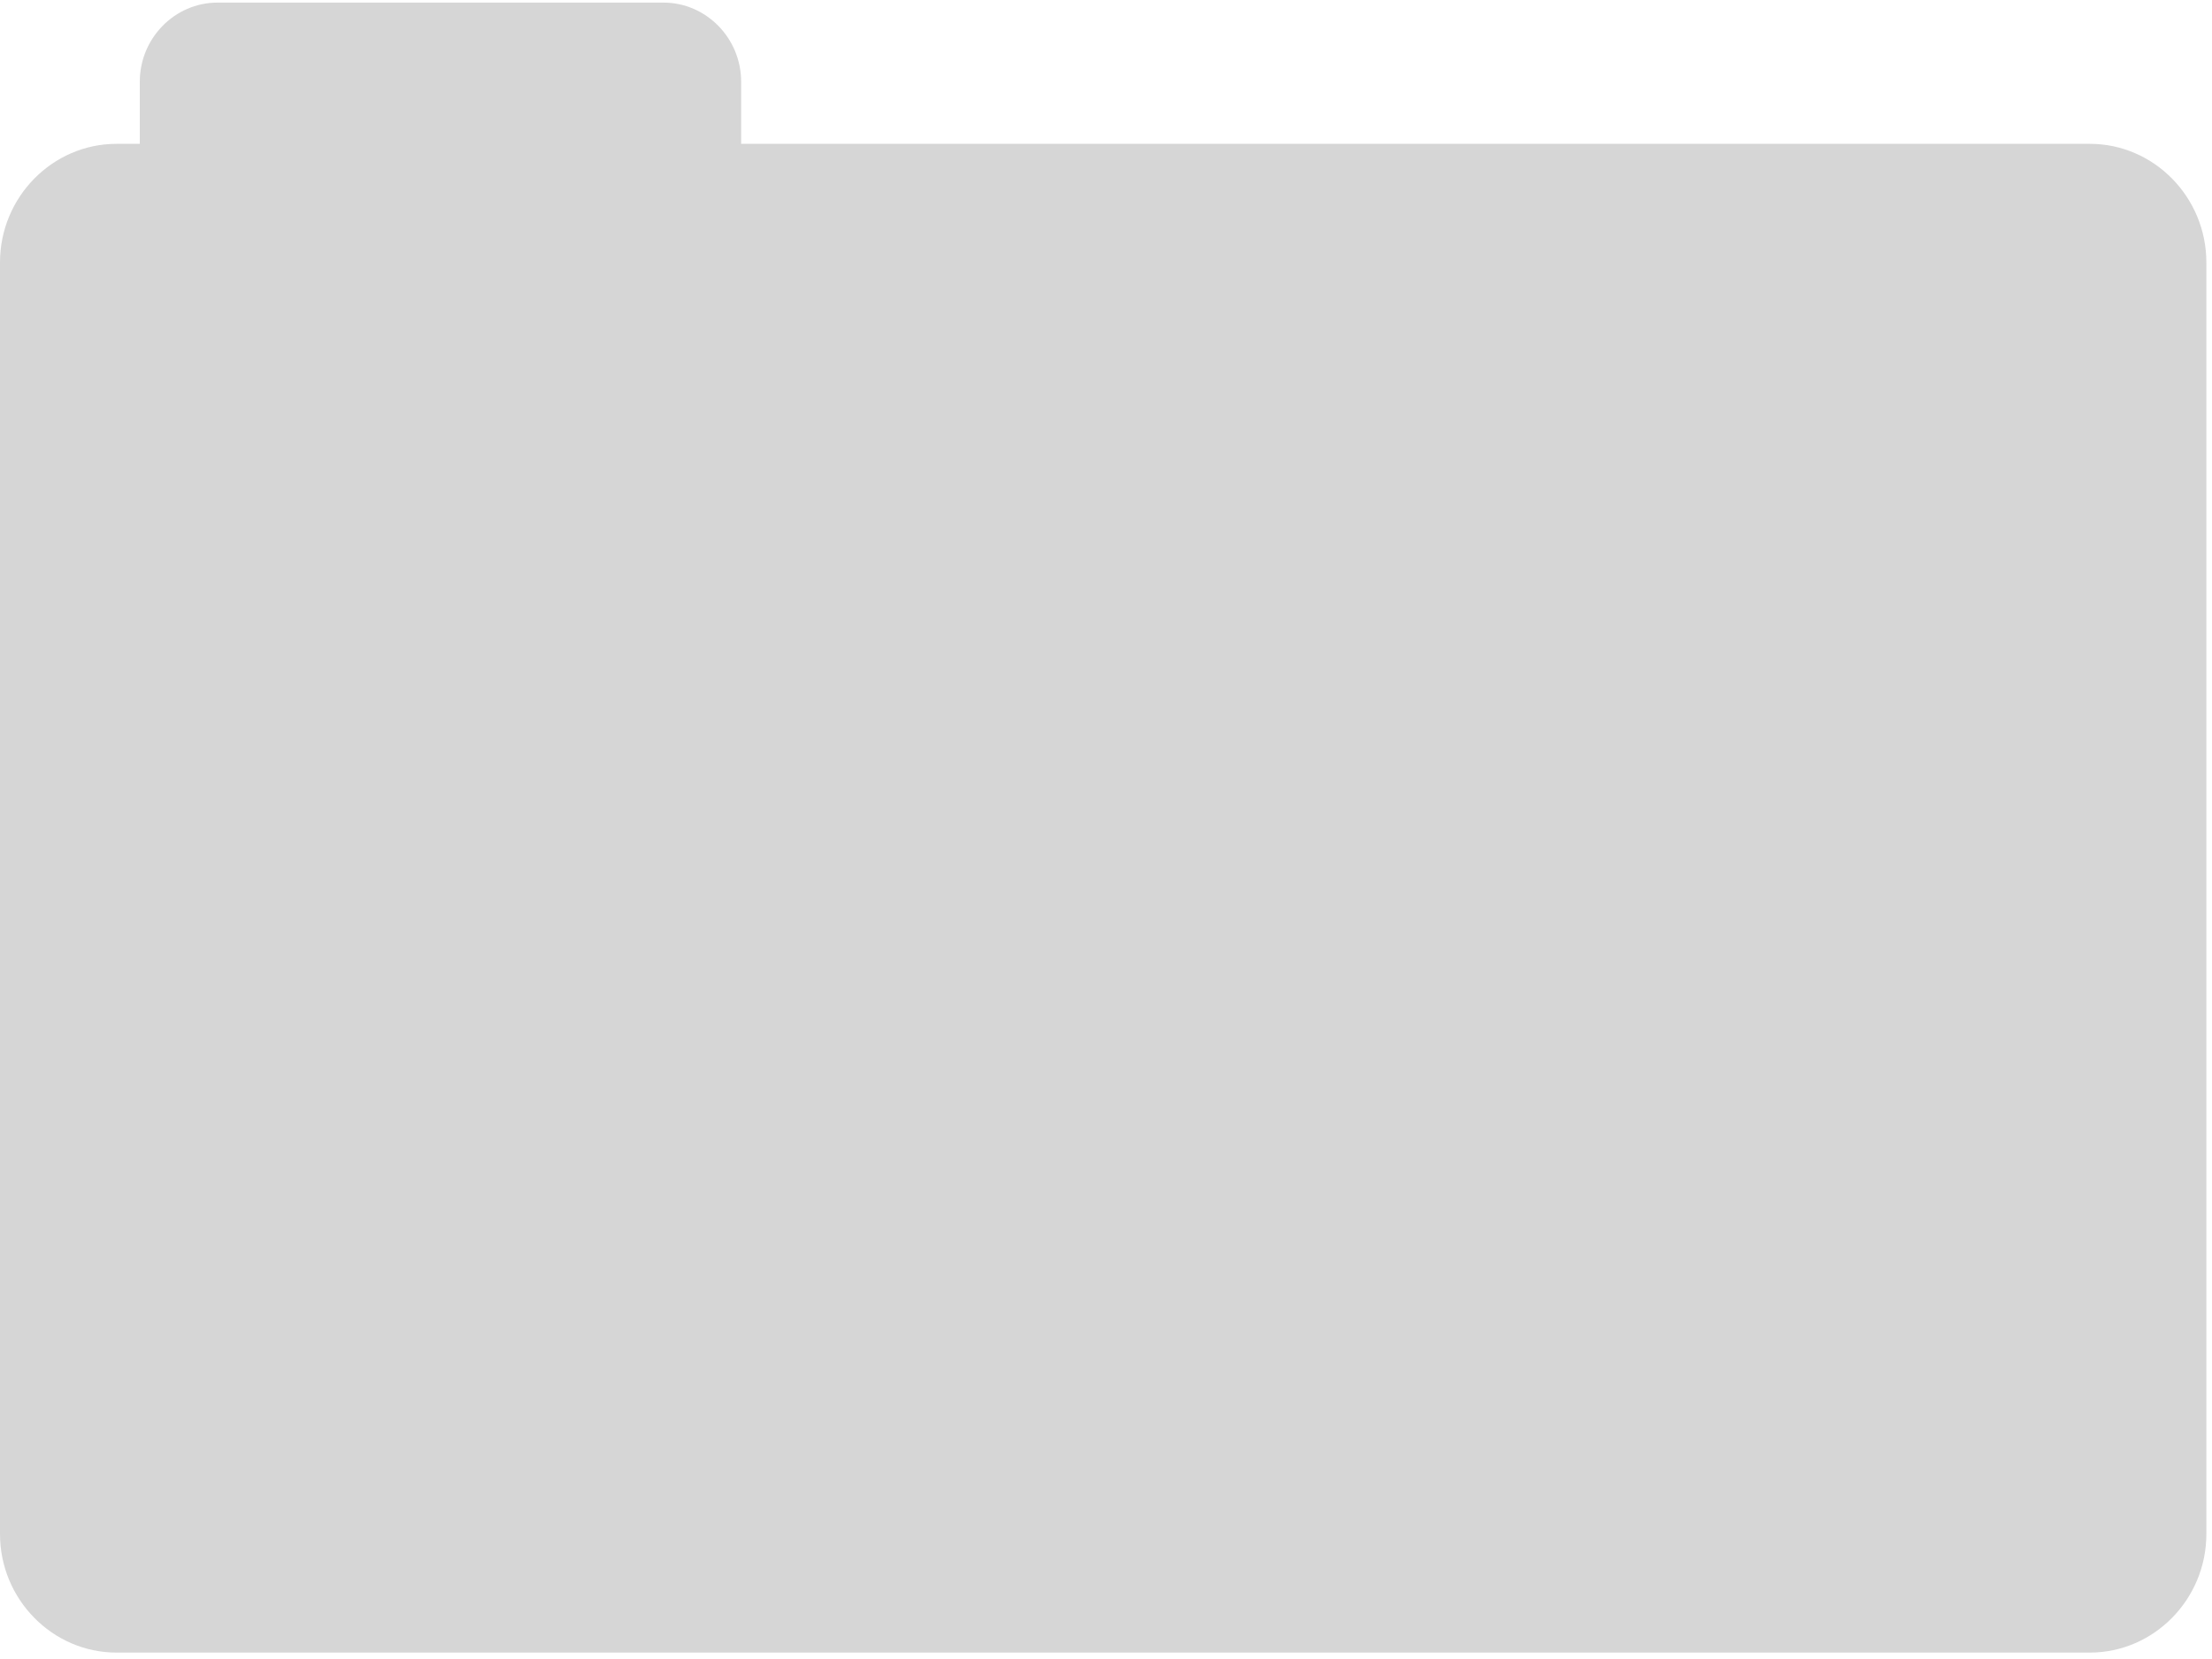
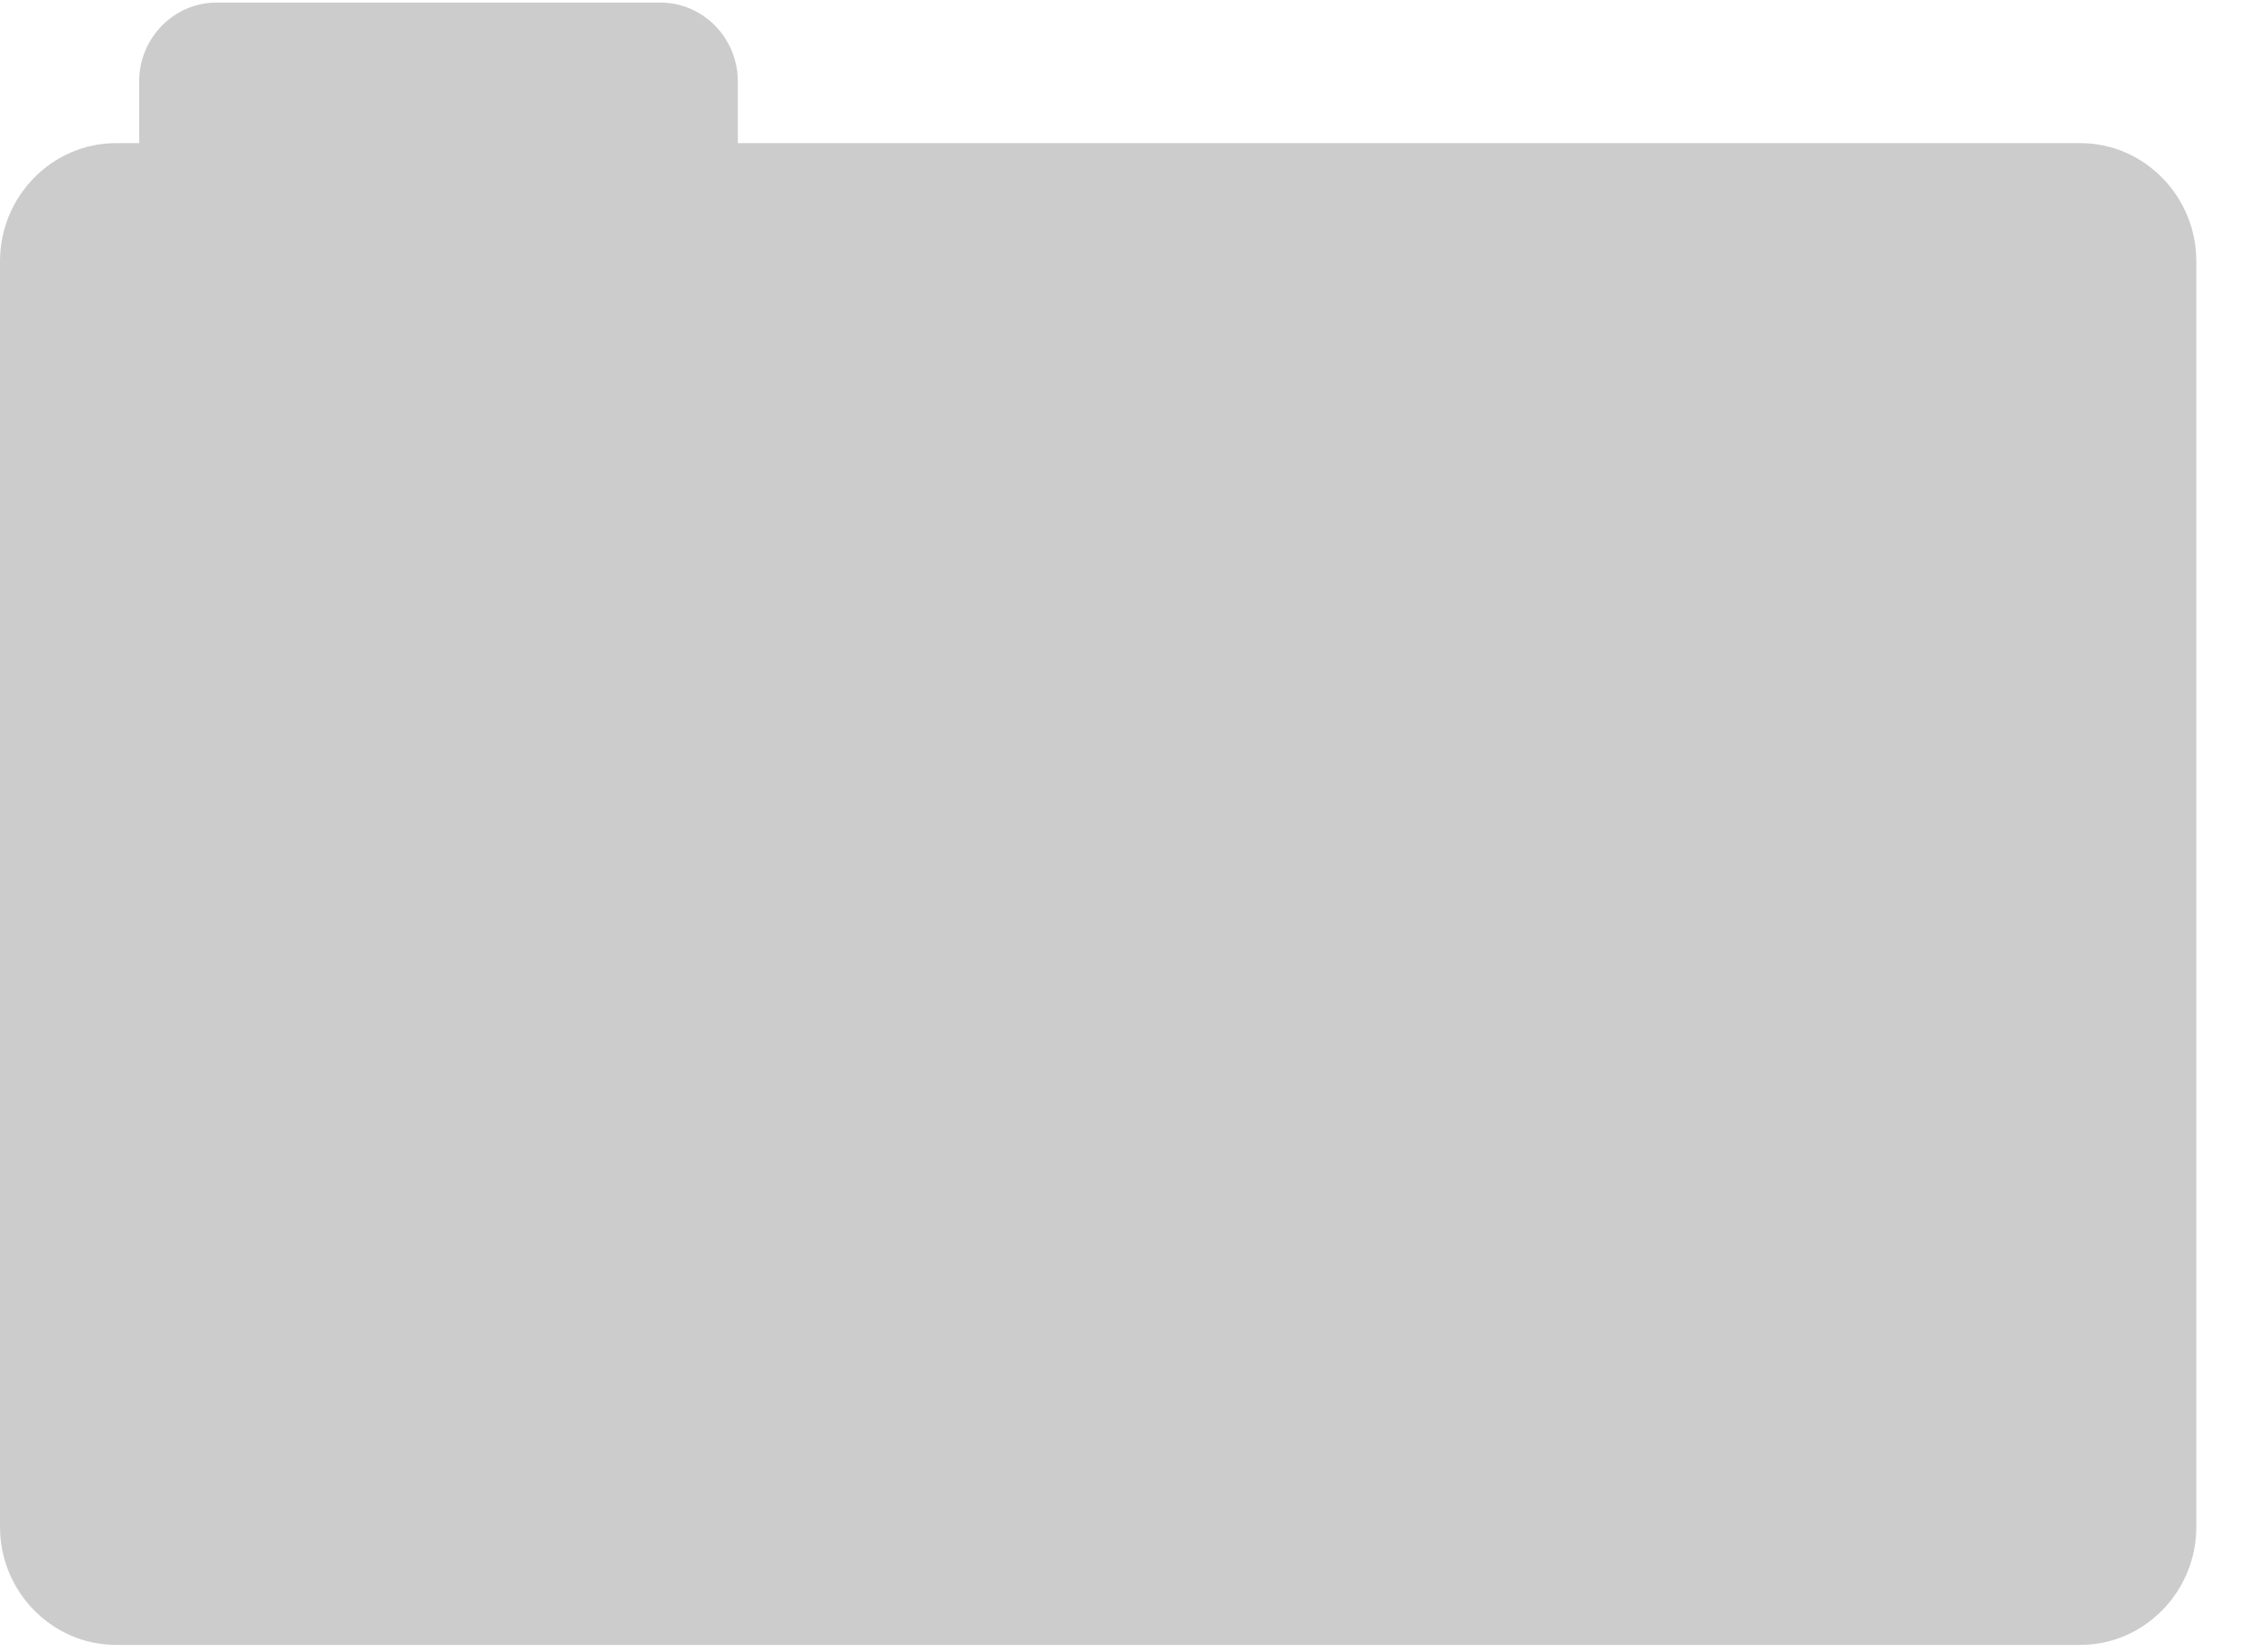
- <svg xmlns="http://www.w3.org/2000/svg" width="40px" height="30px" viewBox="0 0 40 30" version="1.1">
+ <svg xmlns="http://www.w3.org/2000/svg" width="34px" height="25px" viewBox="0 0 34 25" version="1.1">
  <defs />
  <g id="Page-1" stroke="none" stroke-width="1" fill="none" fill-rule="evenodd">
-     <g id="main" transform="translate(-15, -321)" fill="#D6D6D6">
-       <g id="folder-1" transform="translate(15, 321)">
+     <g id="main" transform="translate(-19, -427)" fill="#CCCCCC">
+       <g id="folder-1" transform="translate(19, 427)">
        <g id="Layer_1">
          <g id="Group">
-             <path d="M13.402,2.601 L13.402,1.477 C13.402,0.691 12.77,0.047 11.998,0.047 L3.933,0.047 C3.16,0.047 2.528,0.691 2.528,1.477 L2.528,2.601 L2.107,2.601 C0.948,2.601 0,3.566 0,4.745 L0,27.74 C0,28.919 0.948,29.884 2.107,29.884 L37.791,29.884 C38.95,29.884 39.898,28.919 39.898,27.74 L39.898,4.745 C39.898,3.566 38.95,2.601 37.791,2.601 L13.402,2.601 Z" id="Shape" />
-             <rect id="Rectangle-path" x="3.006" y="4.656" width="33.887" height="23.173" />
+             <path d="M11.169,2.167 L11.169,1.23 C11.169,0.575 10.642,0.039 9.998,0.039 L3.277,0.039 C2.634,0.039 2.107,0.575 2.107,1.23 L2.107,2.167 L1.756,2.167 C0.79,2.167 0,2.971 0,3.954 L0,23.117 C0,24.099 0.79,24.903 1.756,24.903 L31.493,24.903 C32.458,24.903 33.248,24.099 33.248,23.117 L33.248,3.954 C33.248,2.971 32.458,2.167 31.493,2.167 L11.169,2.167 Z" id="Shape" />
+             <rect id="Rectangle-path" x="2.505" y="3.88" width="28.239" height="19.311" />
          </g>
        </g>
      </g>
    </g>
  </g>
</svg>
